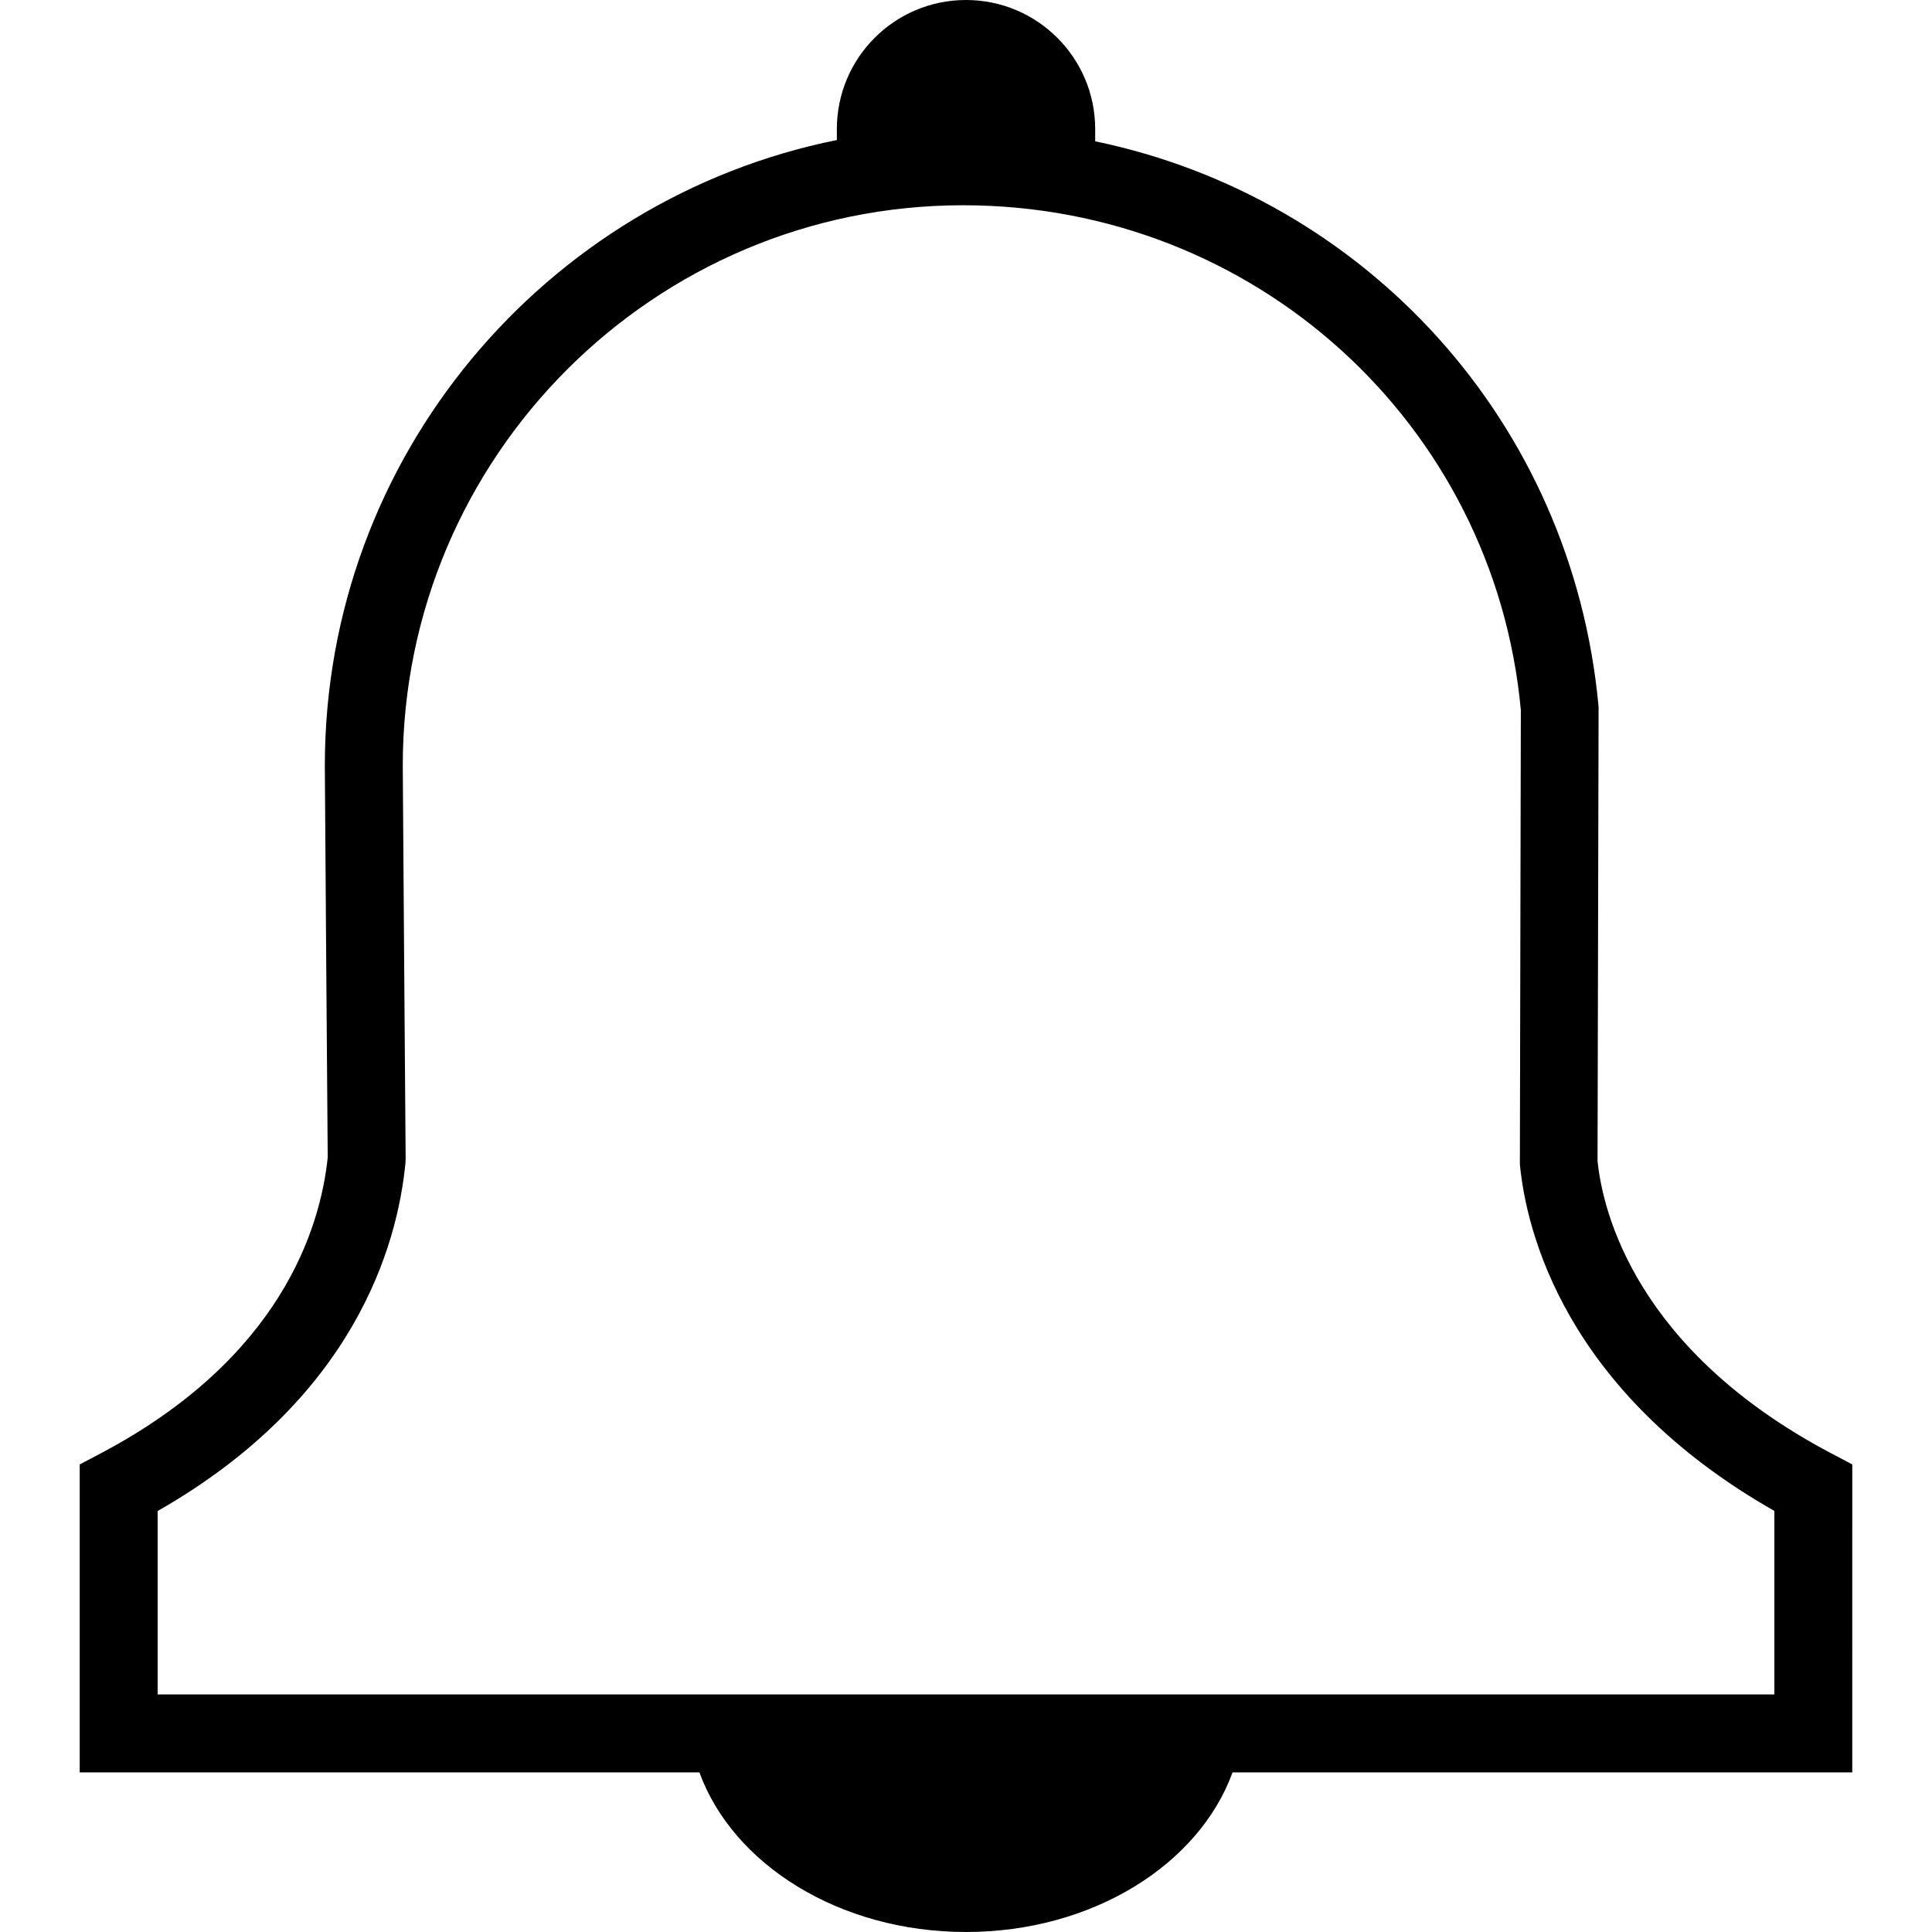
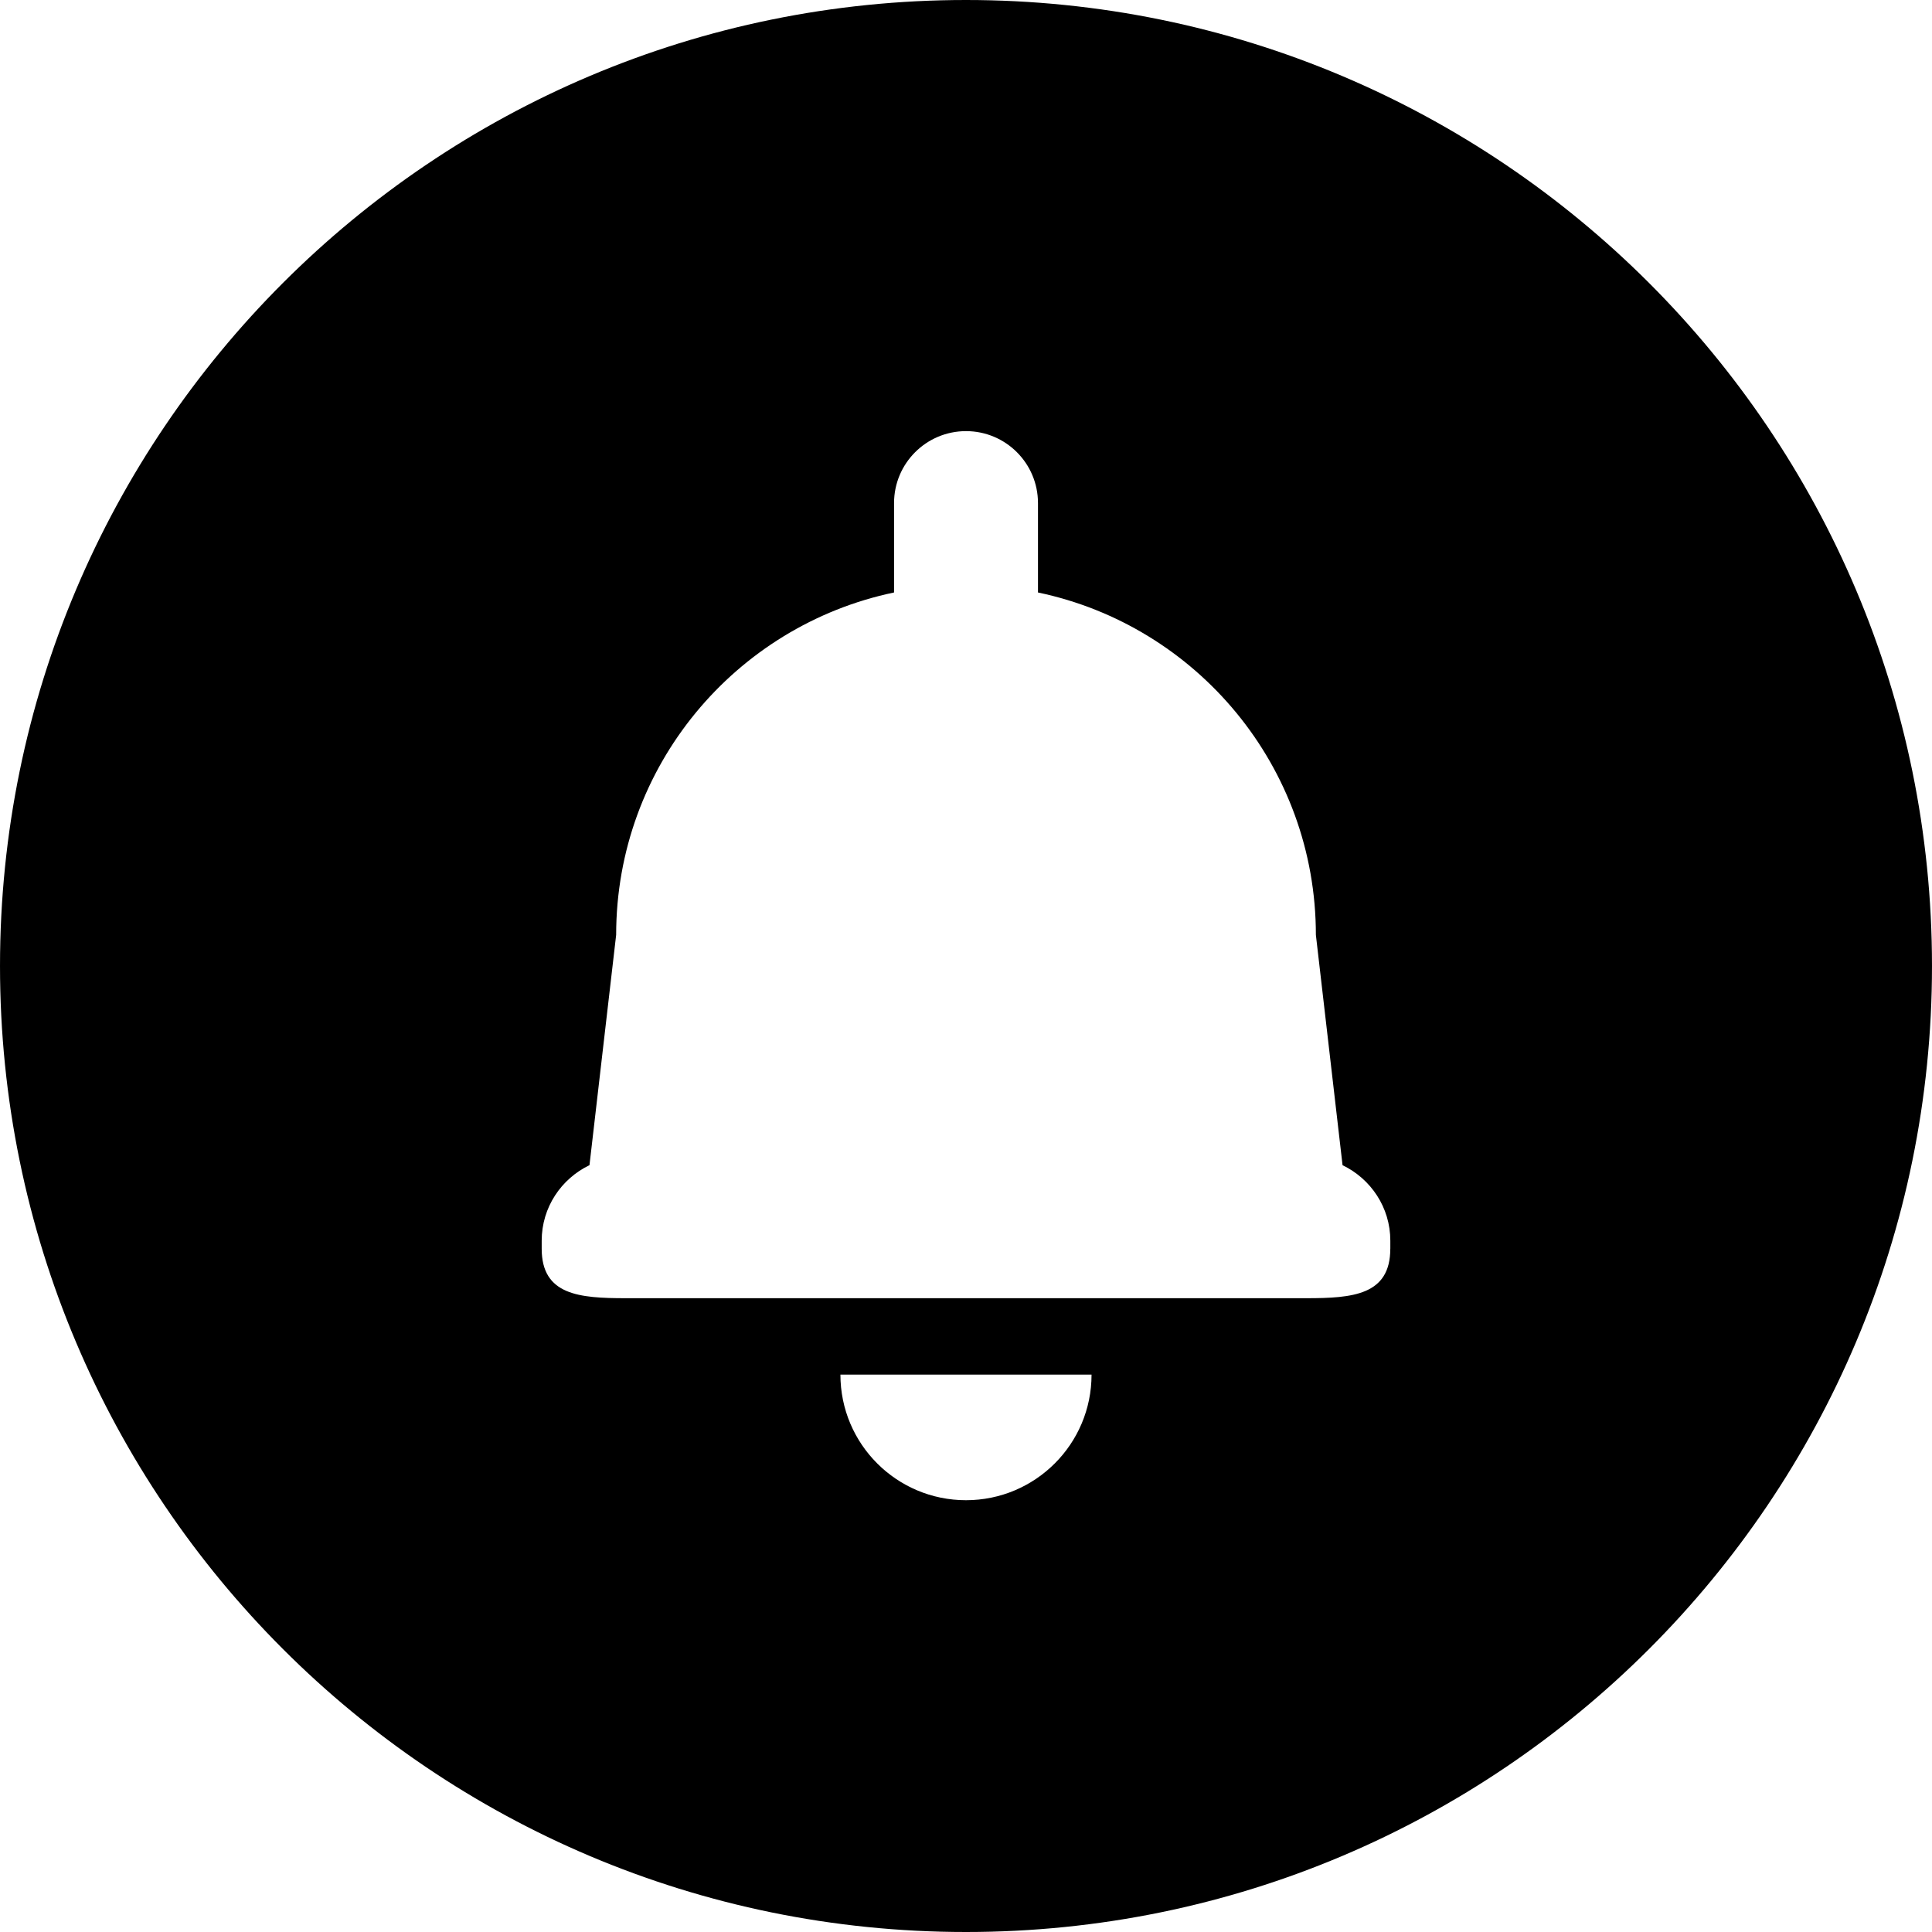
- <svg xmlns="http://www.w3.org/2000/svg" width="24" height="24" version="1.1" id="Capa_1" x="0px" y="0px" viewBox="0 0 318.623 318.623" style="enable-background:new 0 0 318.623 318.623;" xml:space="preserve">
+ <svg xmlns="http://www.w3.org/2000/svg" version="1.1" x="0px" y="0px" viewBox="0 0 300 300" style="enable-background:new 0 0 300 300;" xml:space="preserve" width="28" height="28">
  <g>
-     <path d="M305.477,241.514l-3.426-1.806c-32.237-16.999-37.745-39.859-38.587-48.266l0.174-74.866     c-4.306-47.044-38.51-84.037-83.022-93.273v-2.012C180.617,9.531,171.066,0,159.312,0c-11.768,0-21.299,9.531-21.299,21.292v1.8     C89.921,32.79,53.571,75.348,53.571,126.268c0,3.13,0.437,59.66,0.476,64.615c-1.208,11.639-7.719,33.13-37.475,48.825     l-3.426,1.806v50.785h102.2c5.534,15.199,23.117,26.324,43.966,26.324c20.842,0,38.426-11.112,43.96-26.324h102.2L305.477,241.514     L305.477,241.514z M292.623,279.445H26v-30.251c32.436-18.516,39.551-43.747,40.868-57.411l0.032-0.668     c0,0-0.476-61.582-0.476-64.86c0-50.958,41.453-92.405,92.405-92.405c48.086,0,87.636,36.055,91.987,83.266l-0.161,74.898     c1.028,10.771,7.243,37.398,41.974,57.167v30.264H292.623z" />
+     <path d="M149.996,0C67.157,0,0.001,67.161,0.001,149.997S67.157,300,149.996,300s150.003-67.163,150.003-150.003       S232.835,0,149.996,0z M149.999,232.951c-10.766,0-19.499-8.725-19.499-19.499h38.995       C169.497,224.226,160.765,232.951,149.999,232.951z M215.889,193.9h-0.005v-0.001c0,7.21-5.843,7.685-13.048,7.685H97.16       c-7.208,0-13.046-0.475-13.046-7.685v-1.242c0-5.185,3.045-9.625,7.42-11.731l4.142-35.753c0-26.174,18.51-48.02,43.152-53.174       v-13.88c0-6.17,5.003-11.173,11.176-11.173c6.17,0,11.173,5.003,11.173,11.173V92c24.642,5.153,43.152,26.997,43.152,53.174       l4.142,35.758c4.375,2.109,7.418,6.541,7.418,11.726V193.9z" />
  </g>
</svg>
